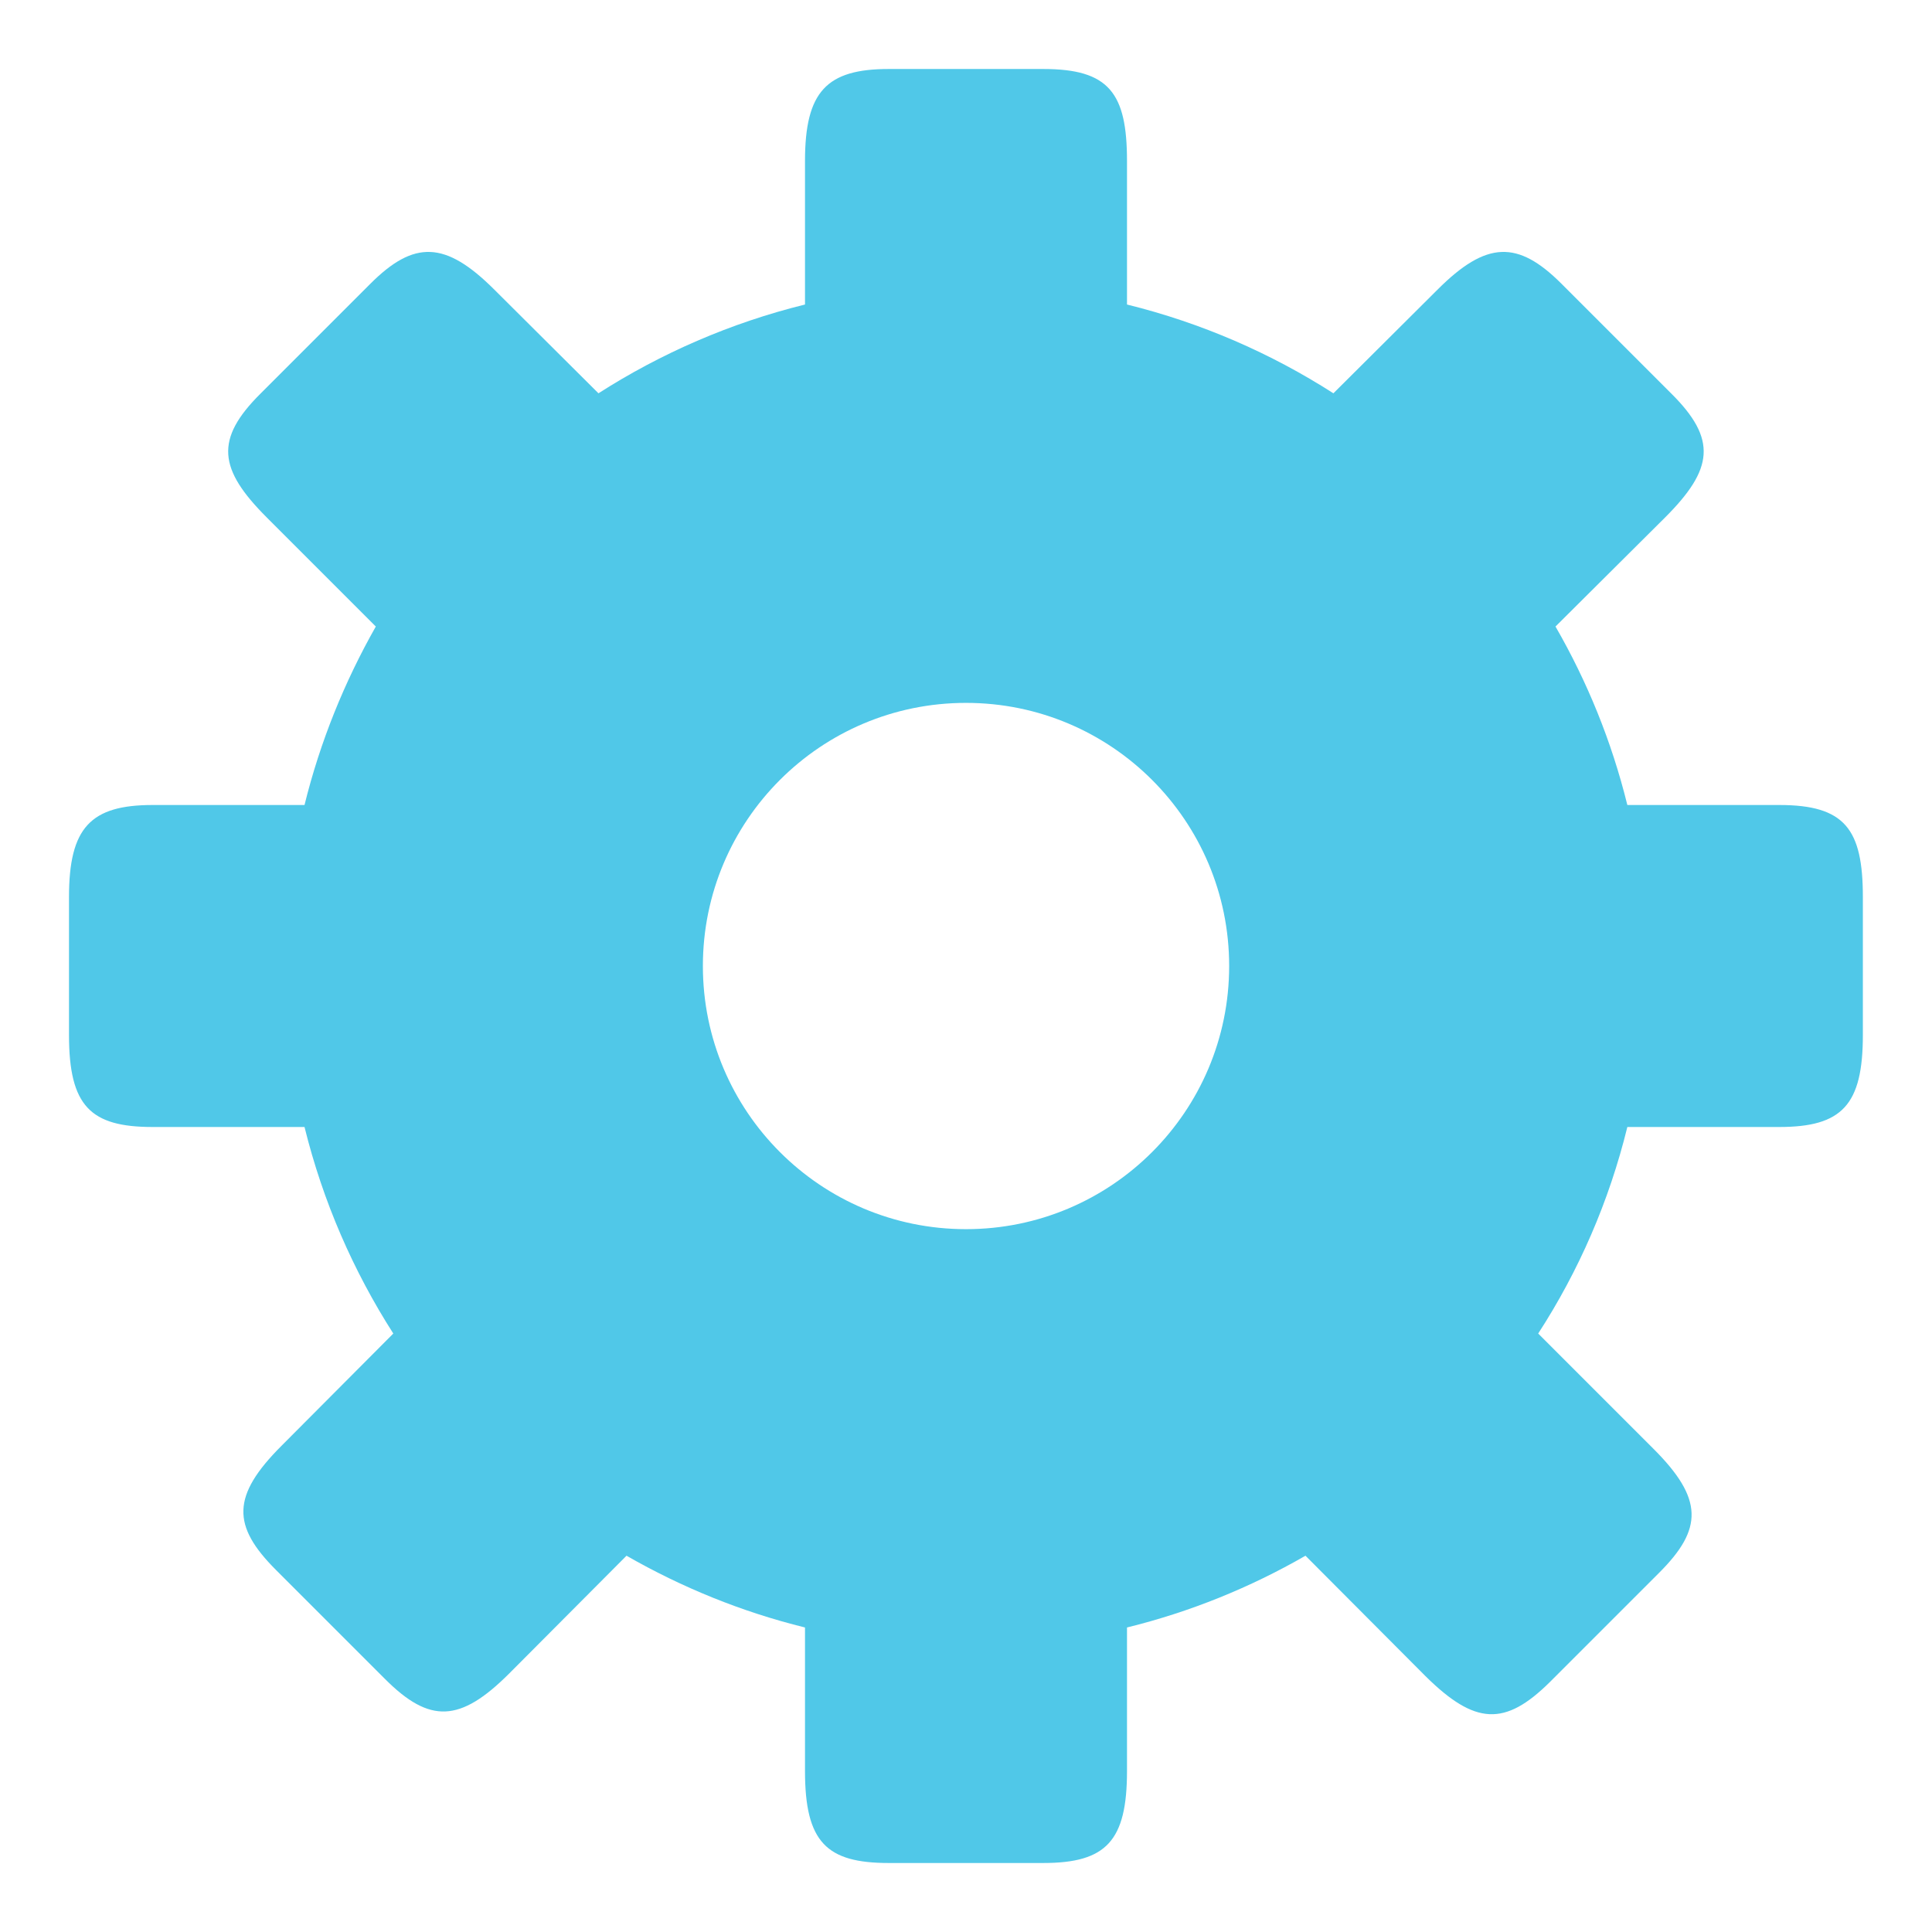
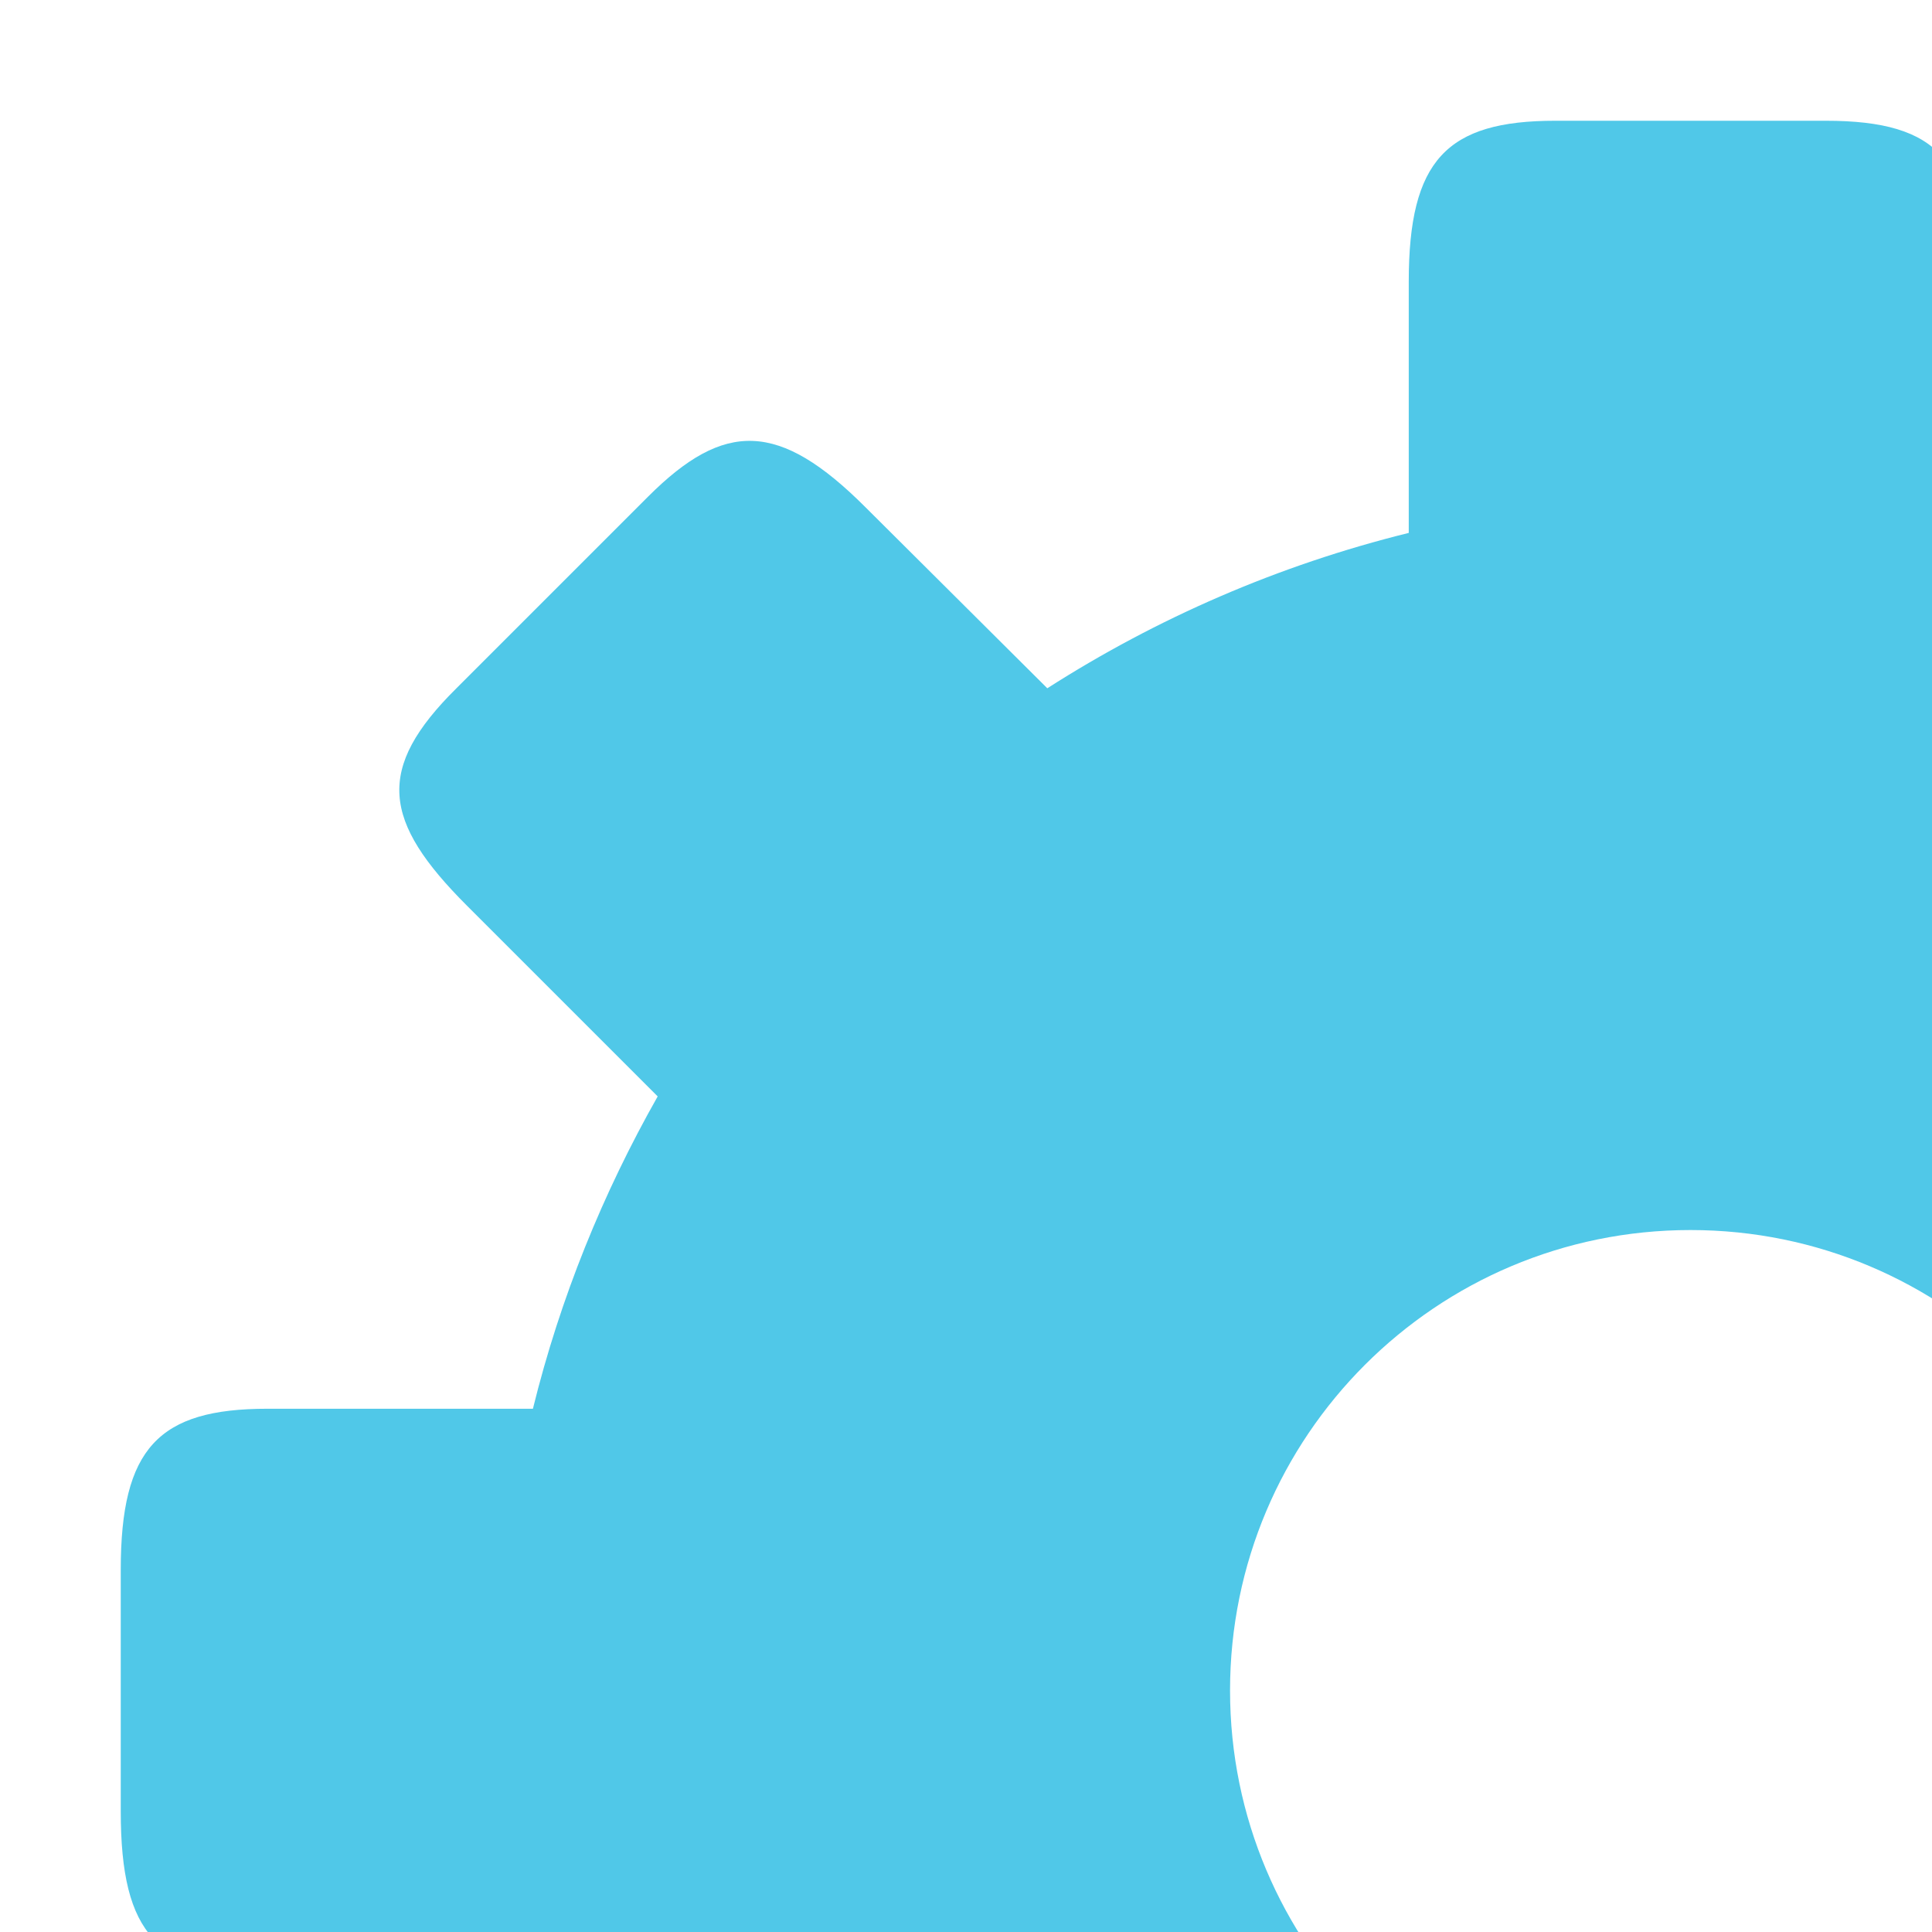
- <svg xmlns="http://www.w3.org/2000/svg" version="1.1" baseProfile="tiny" id="Layer_1" x="0px" y="0px" width="42px" height="42px" viewBox="0 0 42 42" xml:space="preserve">
+ <svg xmlns="http://www.w3.org/2000/svg" version="1.1" baseProfile="tiny" id="Layer_1" x="0px" y="0px" enable-background="new 0 0 24 24" viewBox="0 0 24 24" xml:space="preserve">
  <path fill="#50C8E8" d="M6.62,24.5c0.4,1.62,1.06,3.13,1.93,4.49L6.12,31.43c-1.09,1.09-1.08,1.74-0.12,2.7l2.37,2.37  c0.97,0.971,1.63,0.95,2.7-0.12l2.55-2.56c1.2,0.688,2.5,1.22,3.88,1.56v3.12c0,1.55,0.47,2,1.82,2h3.36c1.37,0,1.82-0.48,1.82-2  v-3.12c1.38-0.34,2.68-0.87,3.88-1.56l2.61,2.619c1.08,1.068,1.729,1.09,2.699,0.131l2.381-2.381  c0.949-0.949,0.97-1.602-0.131-2.699l-2.5-2.5c0.881-1.36,1.541-2.87,1.938-4.49h3.302c1.368,0,1.818-0.48,1.818-2v-3  c0-1.48-0.393-2-1.818-2h-3.302c-0.34-1.38-0.87-2.68-1.562-3.88l2.382-2.37c1.05-1.05,1.14-1.7,0.13-2.7l-2.38-2.38  c-0.95-0.95-1.632-0.94-2.7,0.13l-2.26,2.25C27.63,7.68,26.12,7.02,24.5,6.62V3.5c0-1.48-0.391-2-1.82-2h-3.36  c-1.35,0-1.82,0.49-1.82,2v3.12c-1.62,0.4-3.13,1.06-4.49,1.93L10.75,6.3C9.68,5.23,9,5.22,8.05,6.17L5.67,8.55  c-1.01,1-0.92,1.65,0.13,2.7l2.37,2.37c-0.68,1.2-1.21,2.5-1.55,3.88h-3.3c-1.35,0-1.82,0.49-1.82,2v3c0,1.55,0.47,2,1.82,2H6.62z   M15.28,21c0-3.16,2.56-5.72,5.72-5.72s5.721,2.56,5.721,5.72S24.16,26.721,21,26.721S15.28,24.16,15.28,21z" />
</svg>
